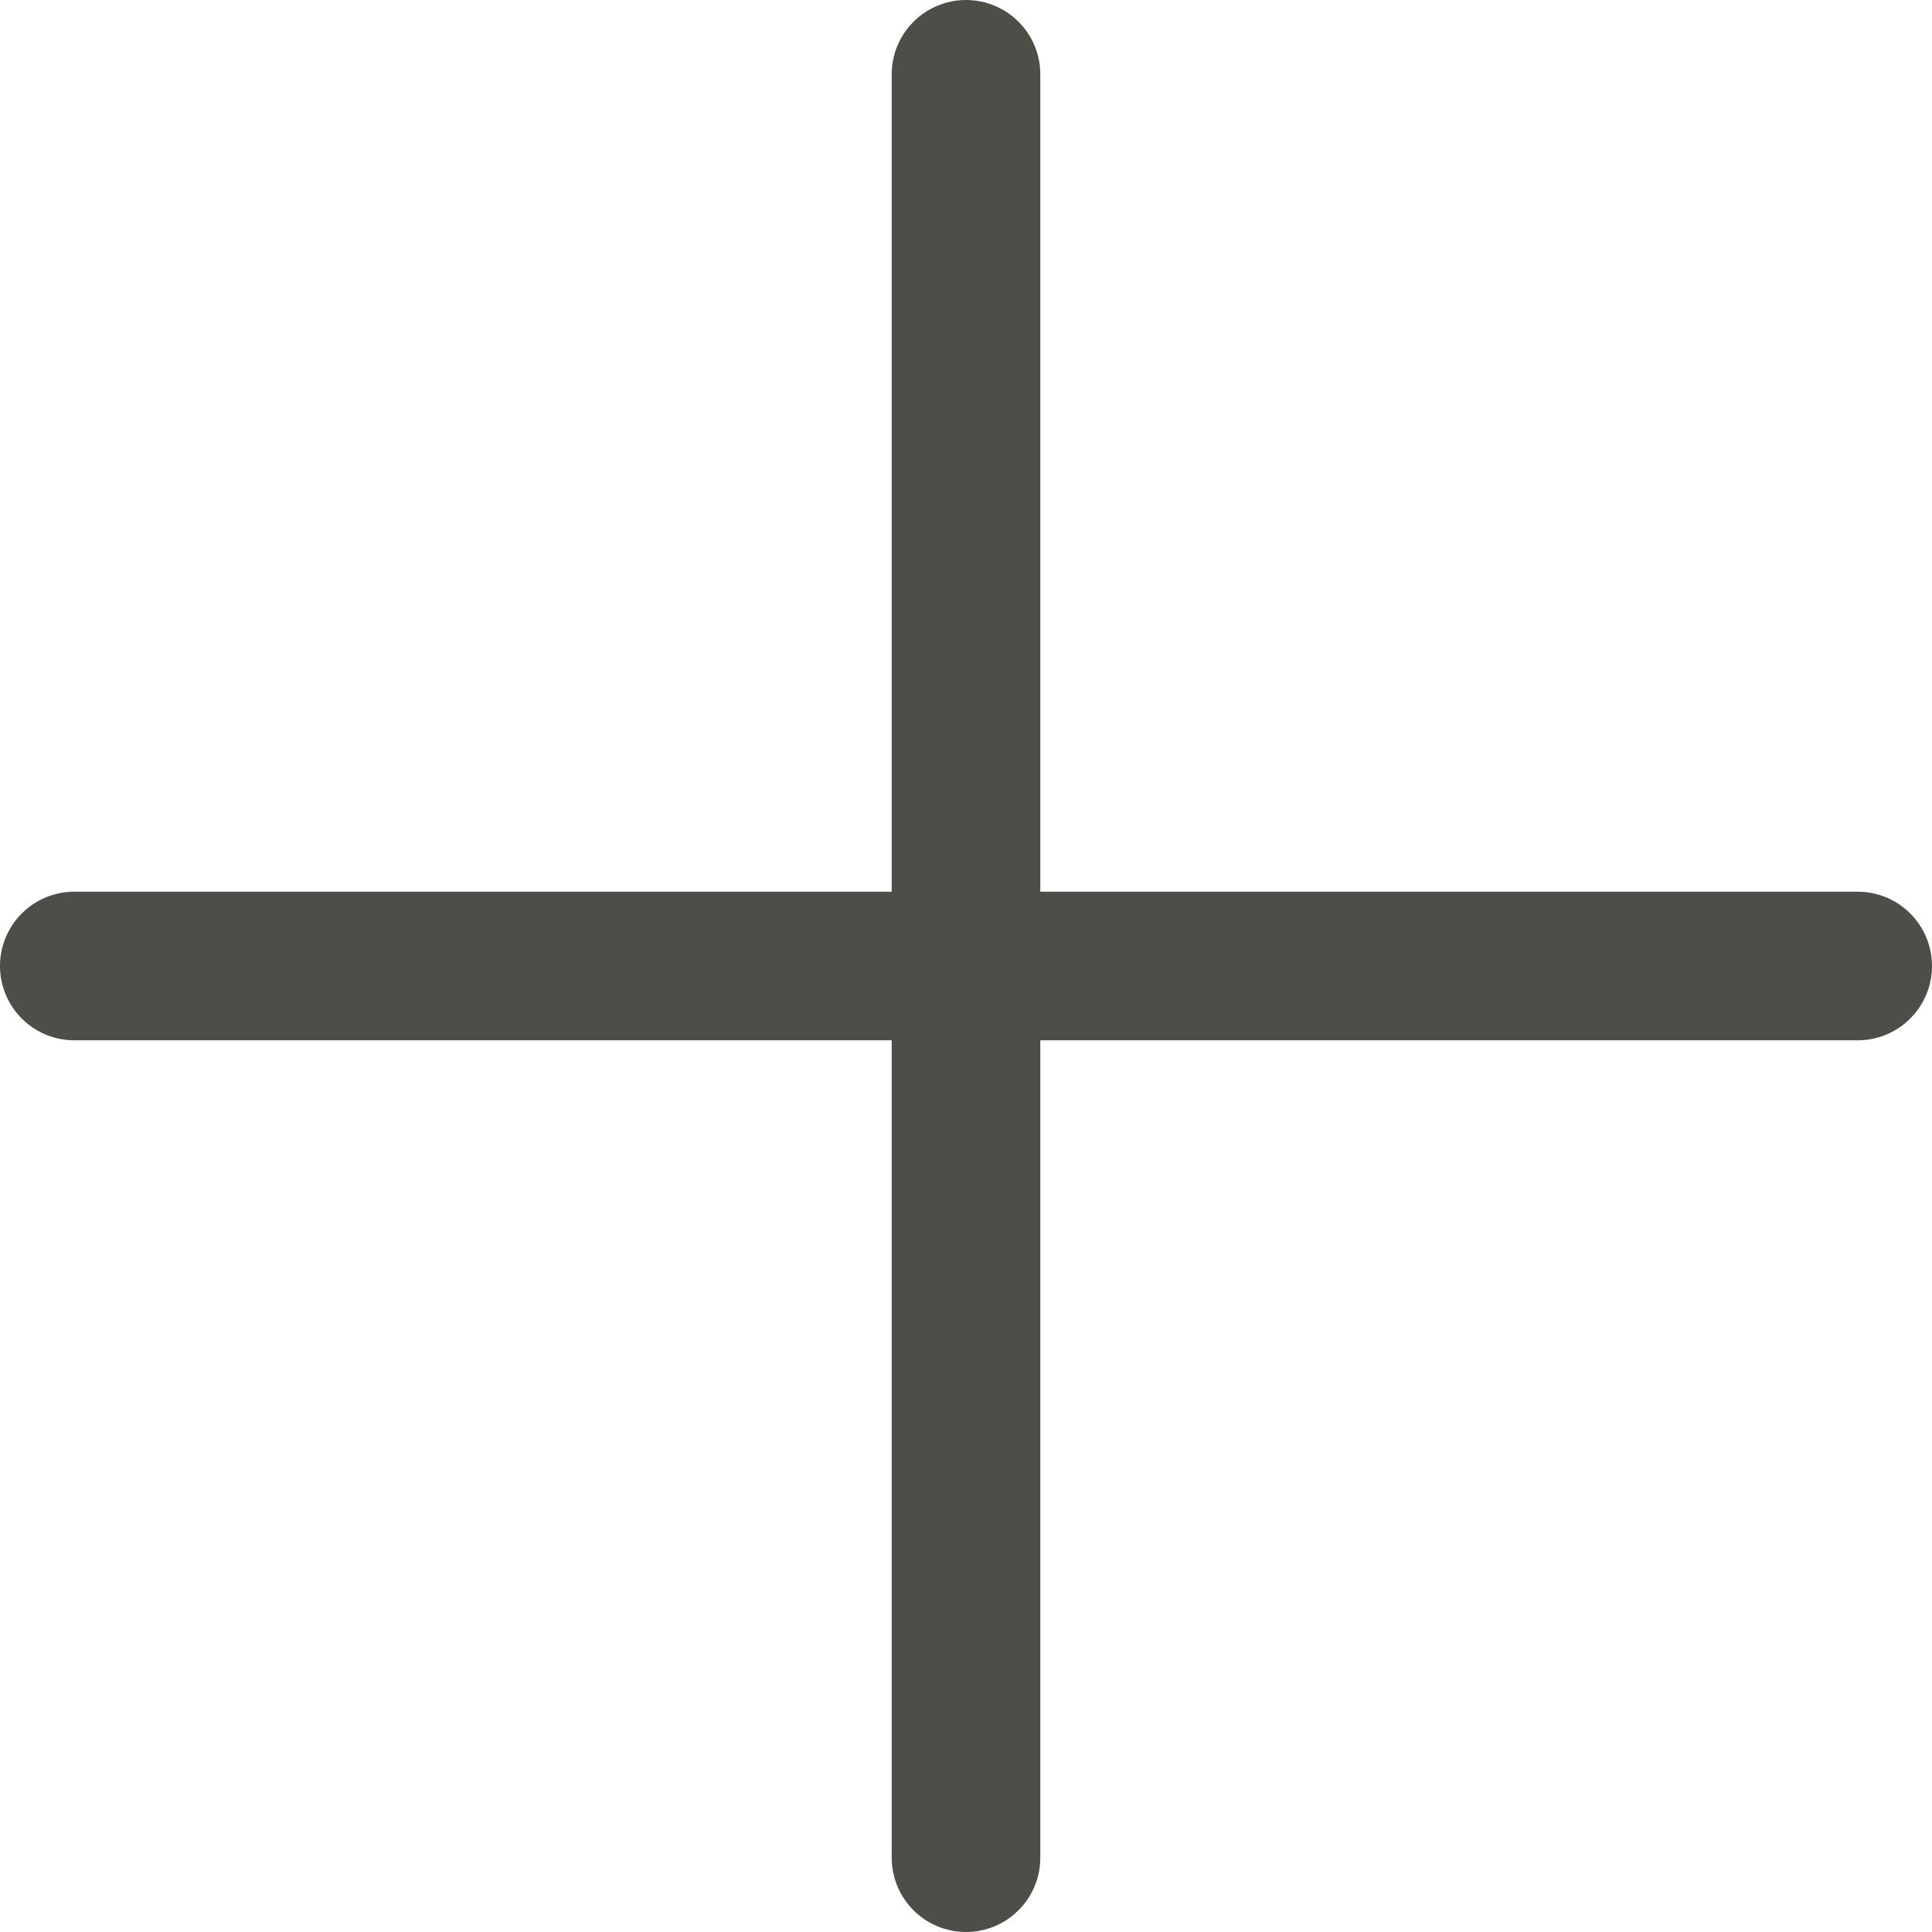
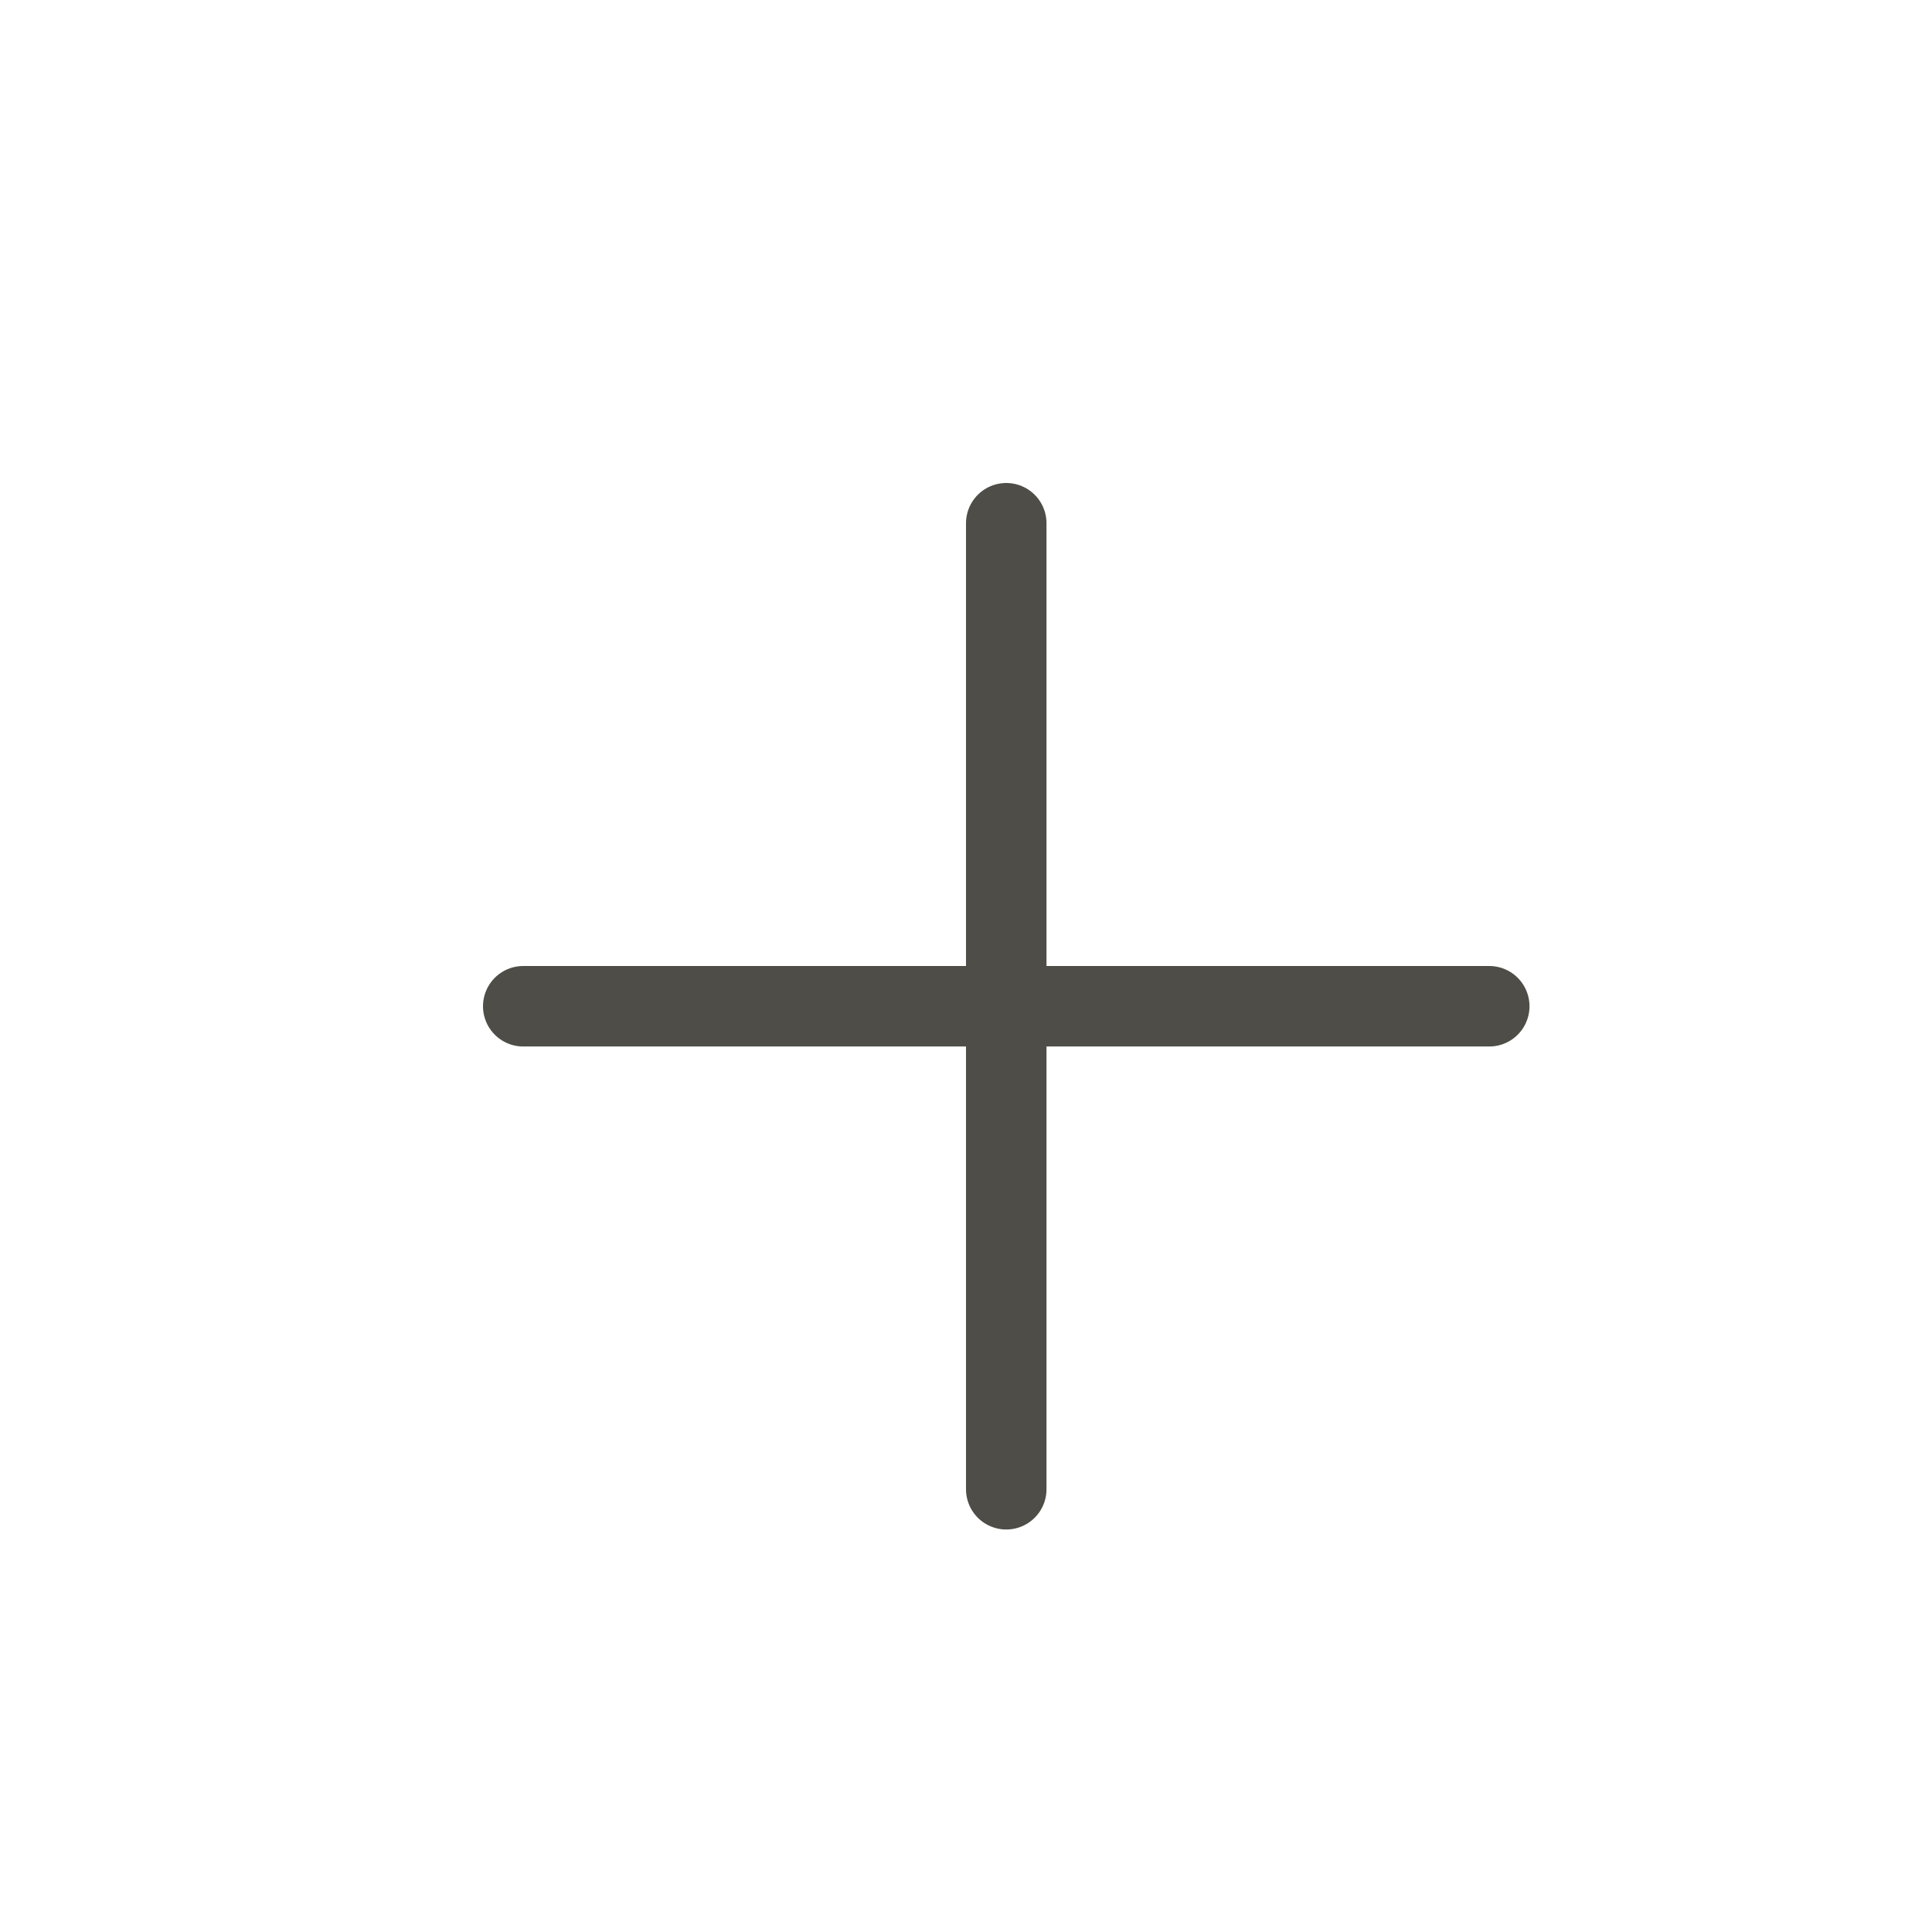
- <svg xmlns="http://www.w3.org/2000/svg" width="13px" height="13px" viewBox="0 0 13 13" version="1.1">
-   <g id="Symbols" stroke="none" stroke-width="1" fill="none" fill-rule="evenodd" stroke-linecap="round" stroke-linejoin="round">
-     <g id="Icons/Subscribe_Icon" transform="translate(-6, -6)" stroke="#4E4D47">
-       <g id="Group" transform="translate(6.5, 6.5)">
+ <svg xmlns="http://www.w3.org/2000/svg" width="24px" height="24px" viewBox="0 0 24 24" version="1.1">
+   <g id="Icons/Subscribe_Icon" stroke="none" stroke-width="1" fill="none" fill-rule="evenodd">
+     <g id="Group-2">
+       <rect id="Rectangle" x="0" y="0" width="24" height="24" />
+       <g id="Group" transform="translate(6.5, 6.5)" stroke="#4E4D47" stroke-linecap="round" stroke-linejoin="round">
        <path d="M6,0 L6,12" id="Line-2" />
        <path d="M6,0 L6,12" id="Line-2" transform="translate(6, 6) rotate(-90) translate(-6, -6) " />
      </g>
    </g>
  </g>
</svg>
